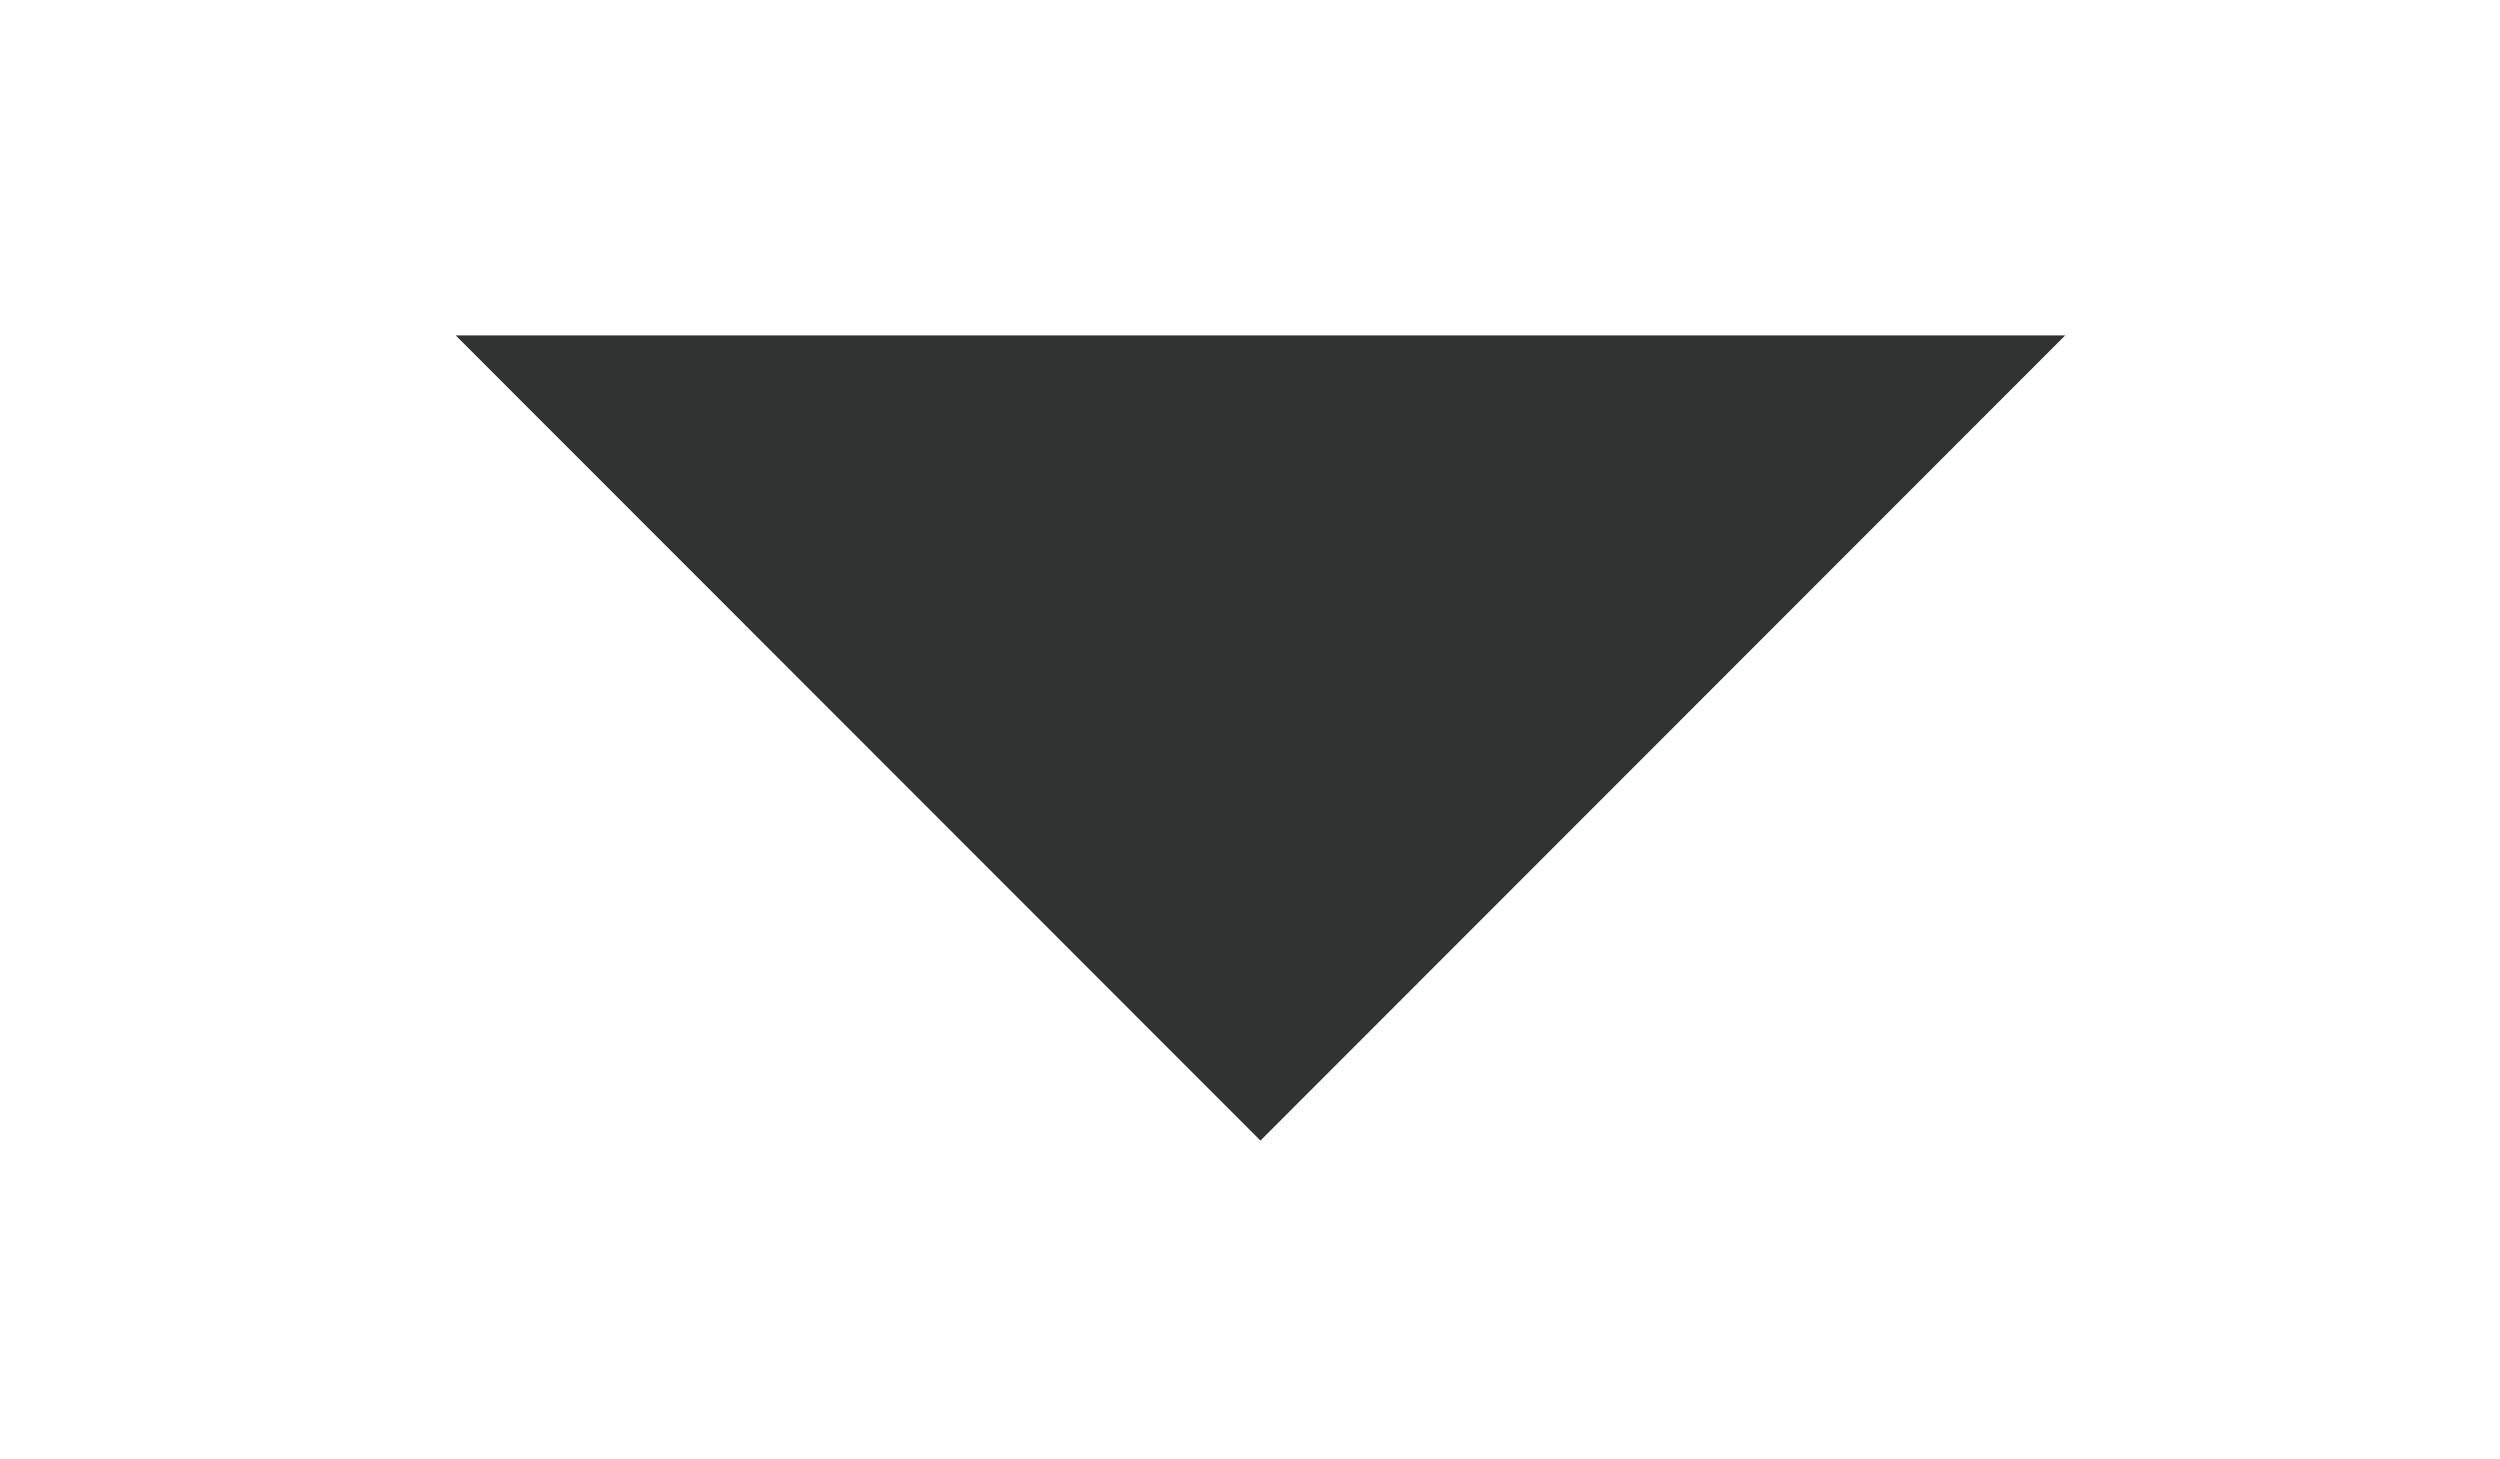
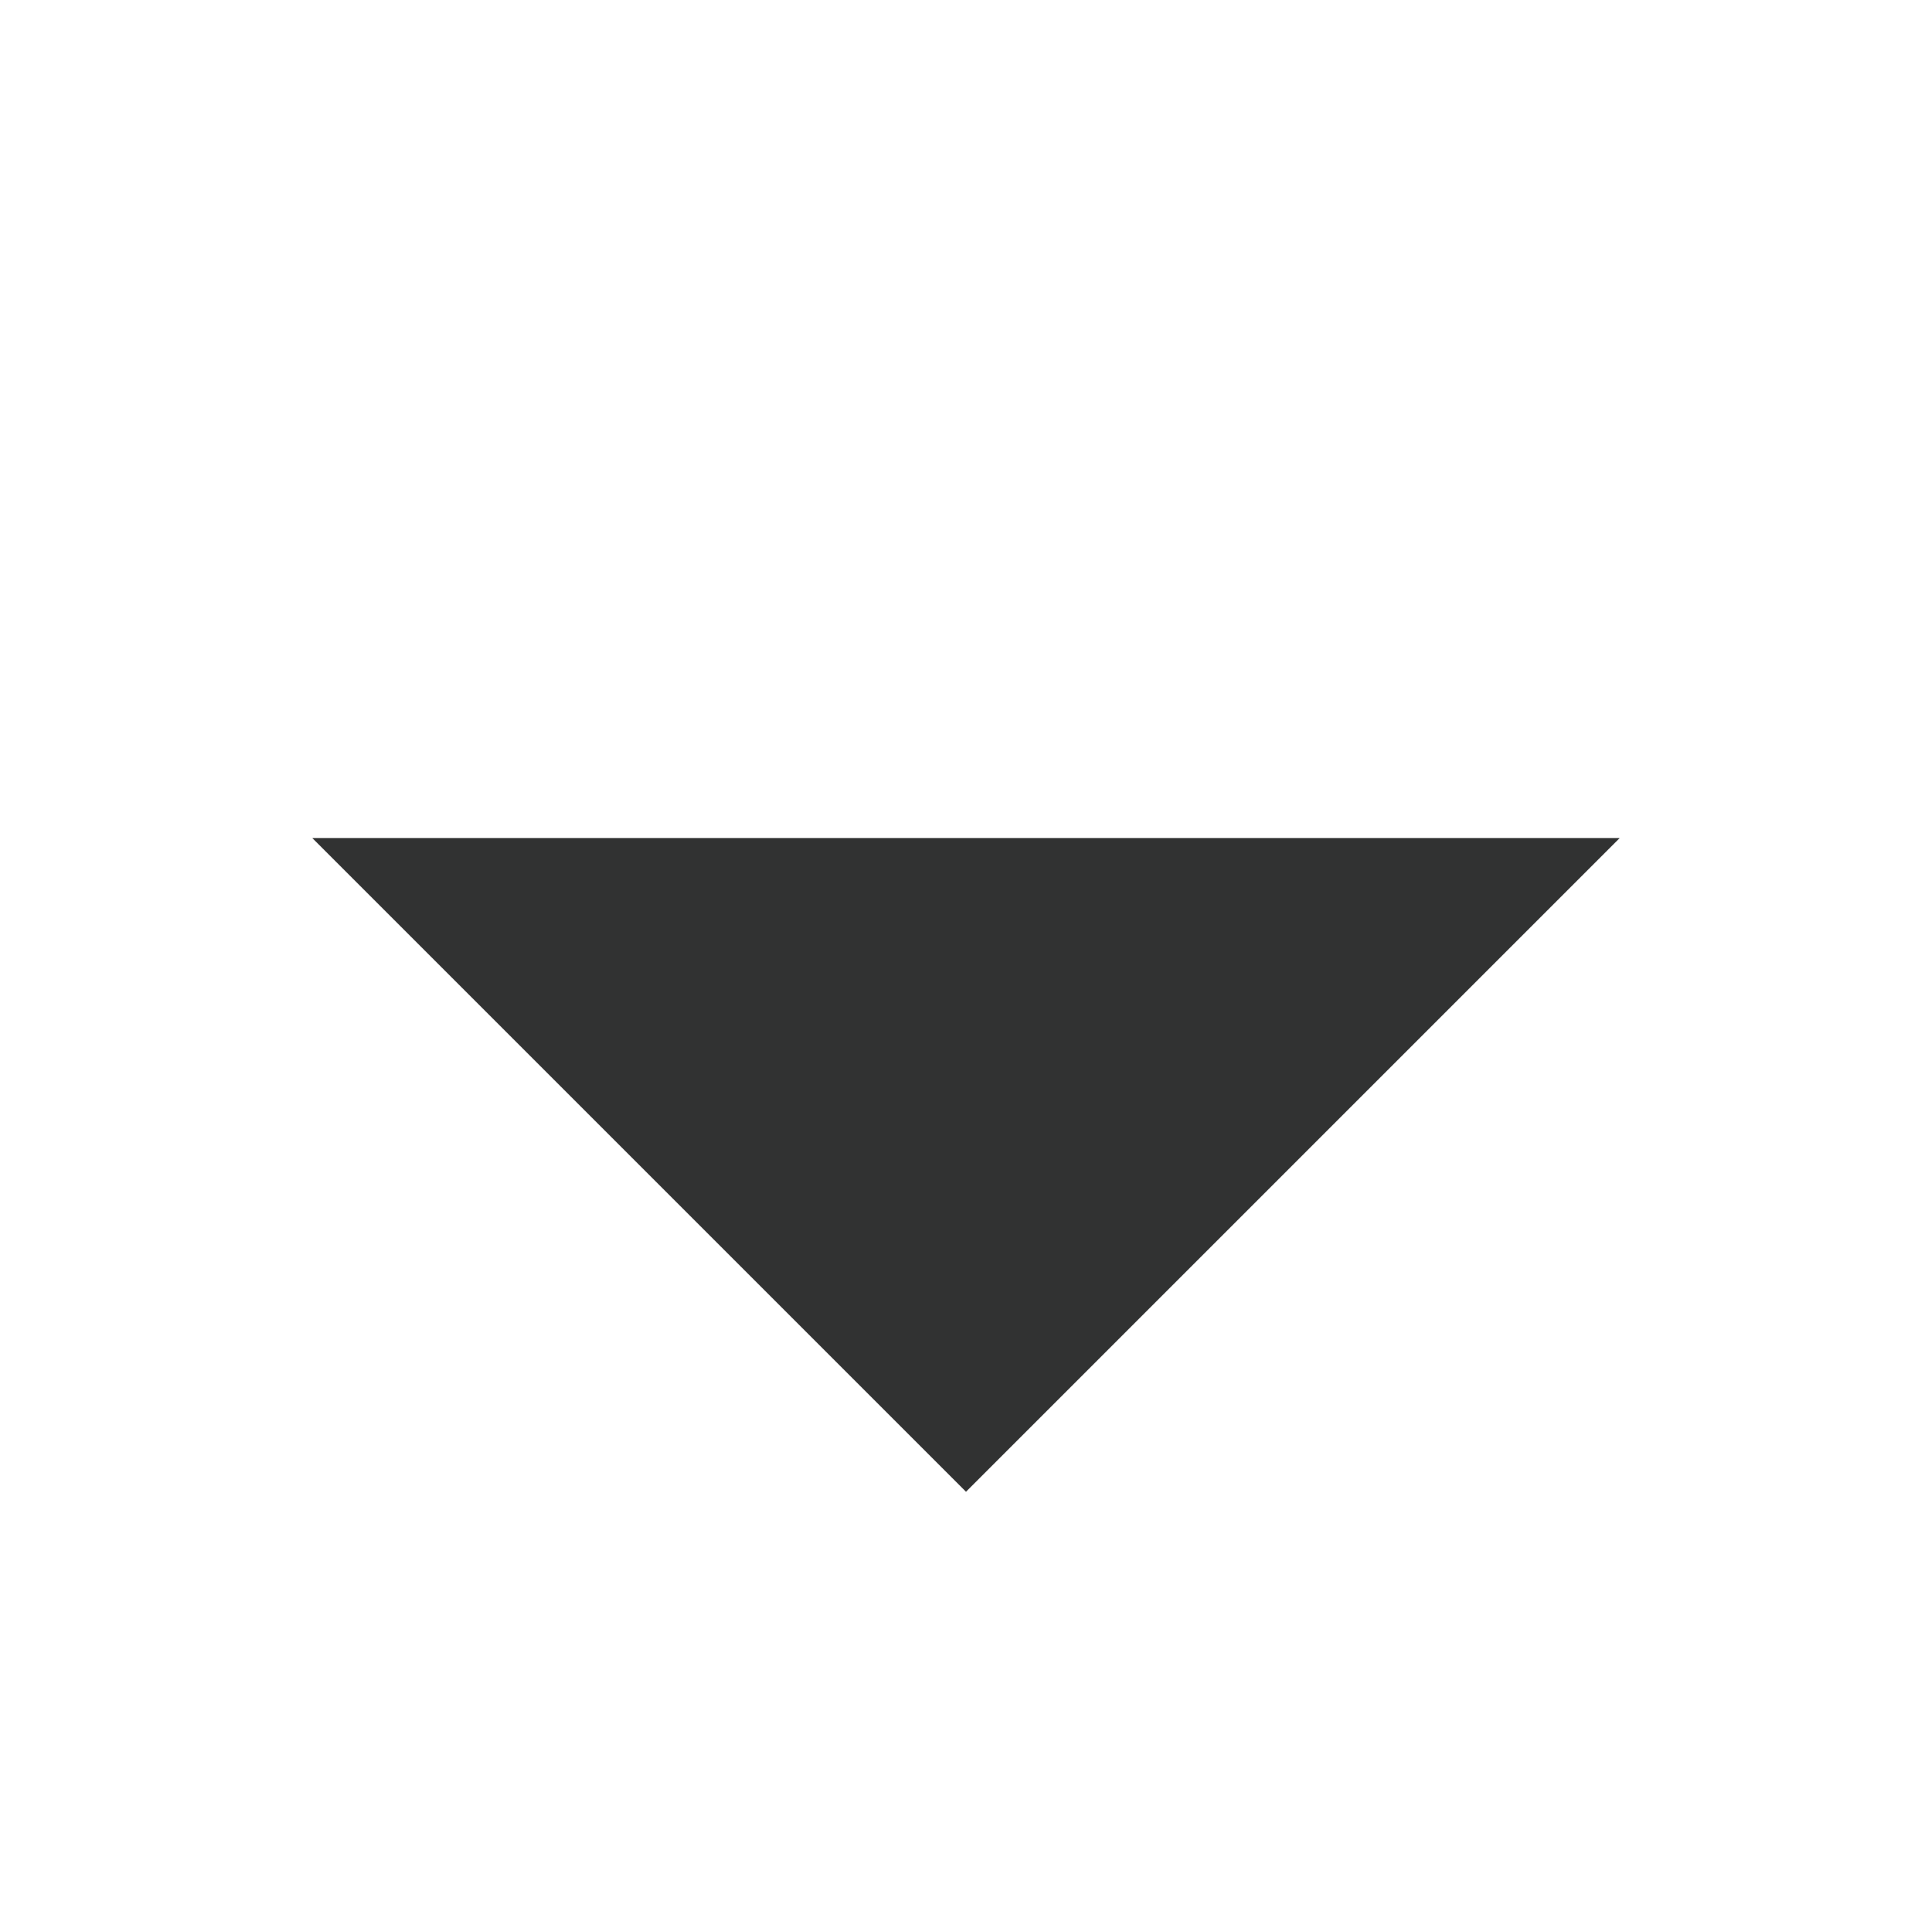
- <svg xmlns="http://www.w3.org/2000/svg" width="5.986" height="3.493" viewBox="0 0 5.986 3.493" fill="none" version="1.1" id="svg4">
+ <svg xmlns="http://www.w3.org/2000/svg" width="16" height="16" viewBox="0 0 16 16" fill="none" version="1.1" id="svg4">
  <defs id="defs8" />
-   <path d="M 3.018,2.731 1.091,0.803 h 3.854 z" fill="#313232" id="path2" style="stroke-width:1" />
+   <path d="M 8,12.354 2.586,6.94 H 13.414 Z" fill="#313232" id="path2" style="stroke-width:1" />
</svg>
